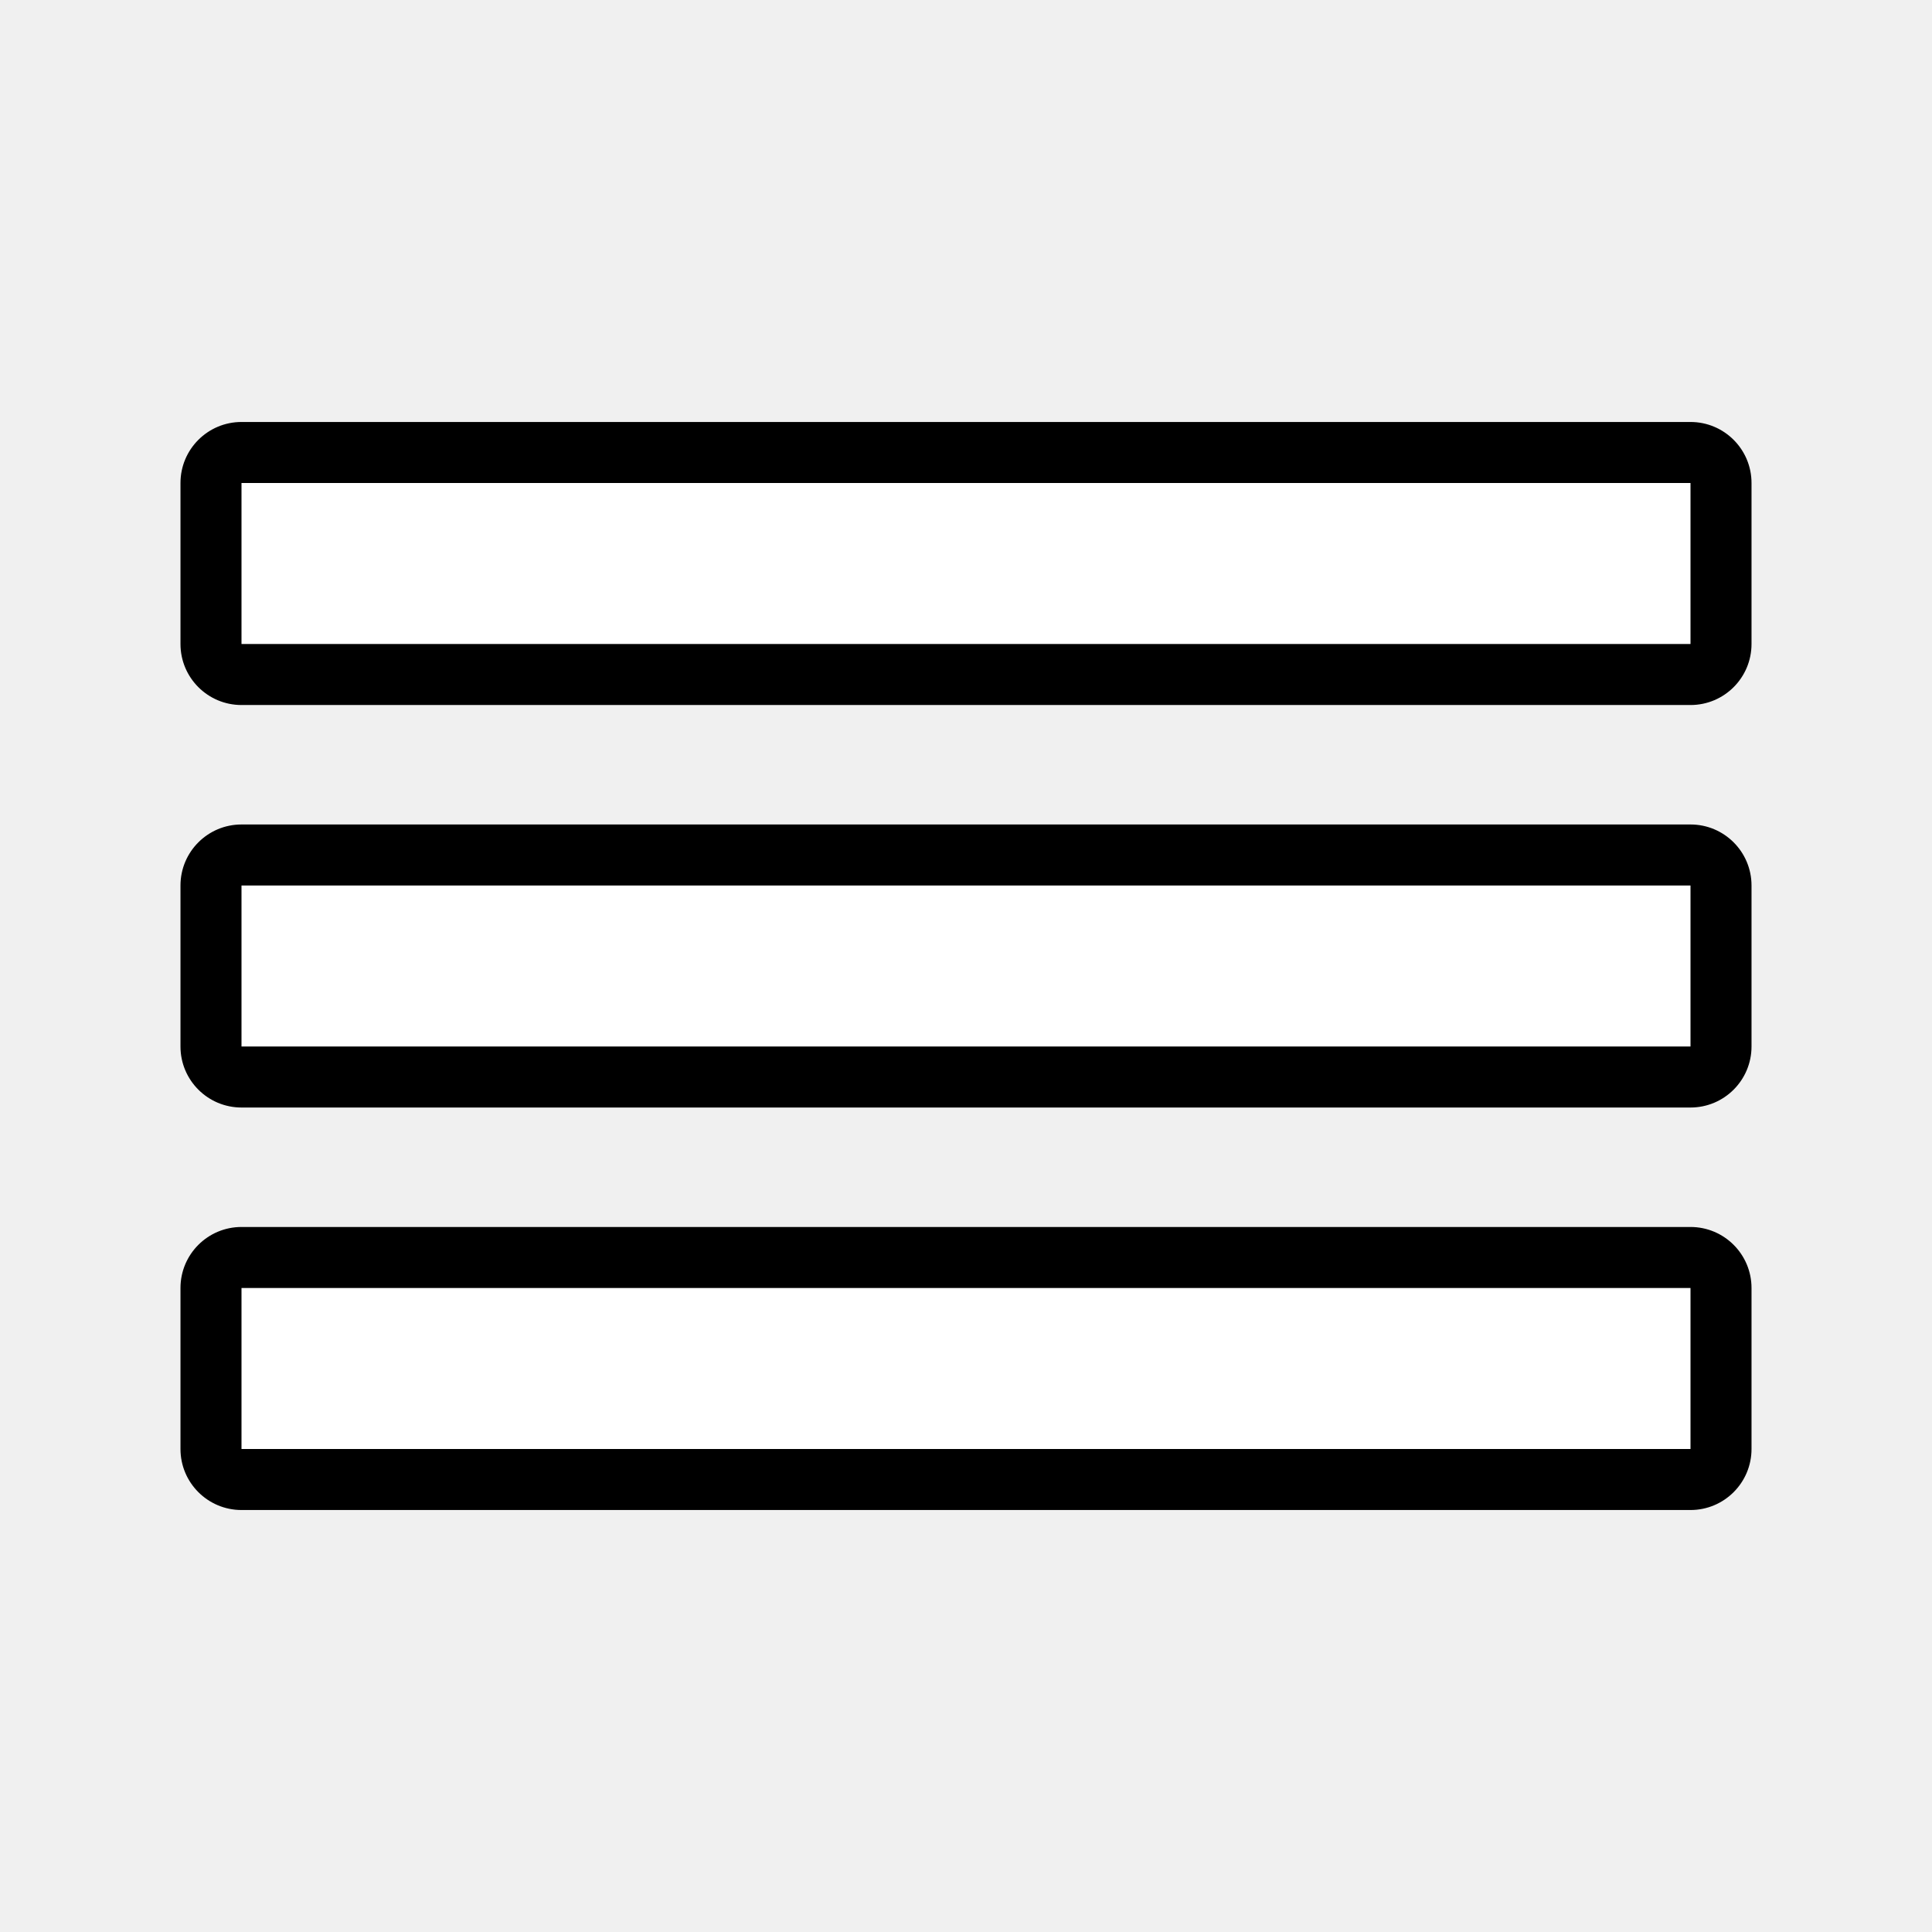
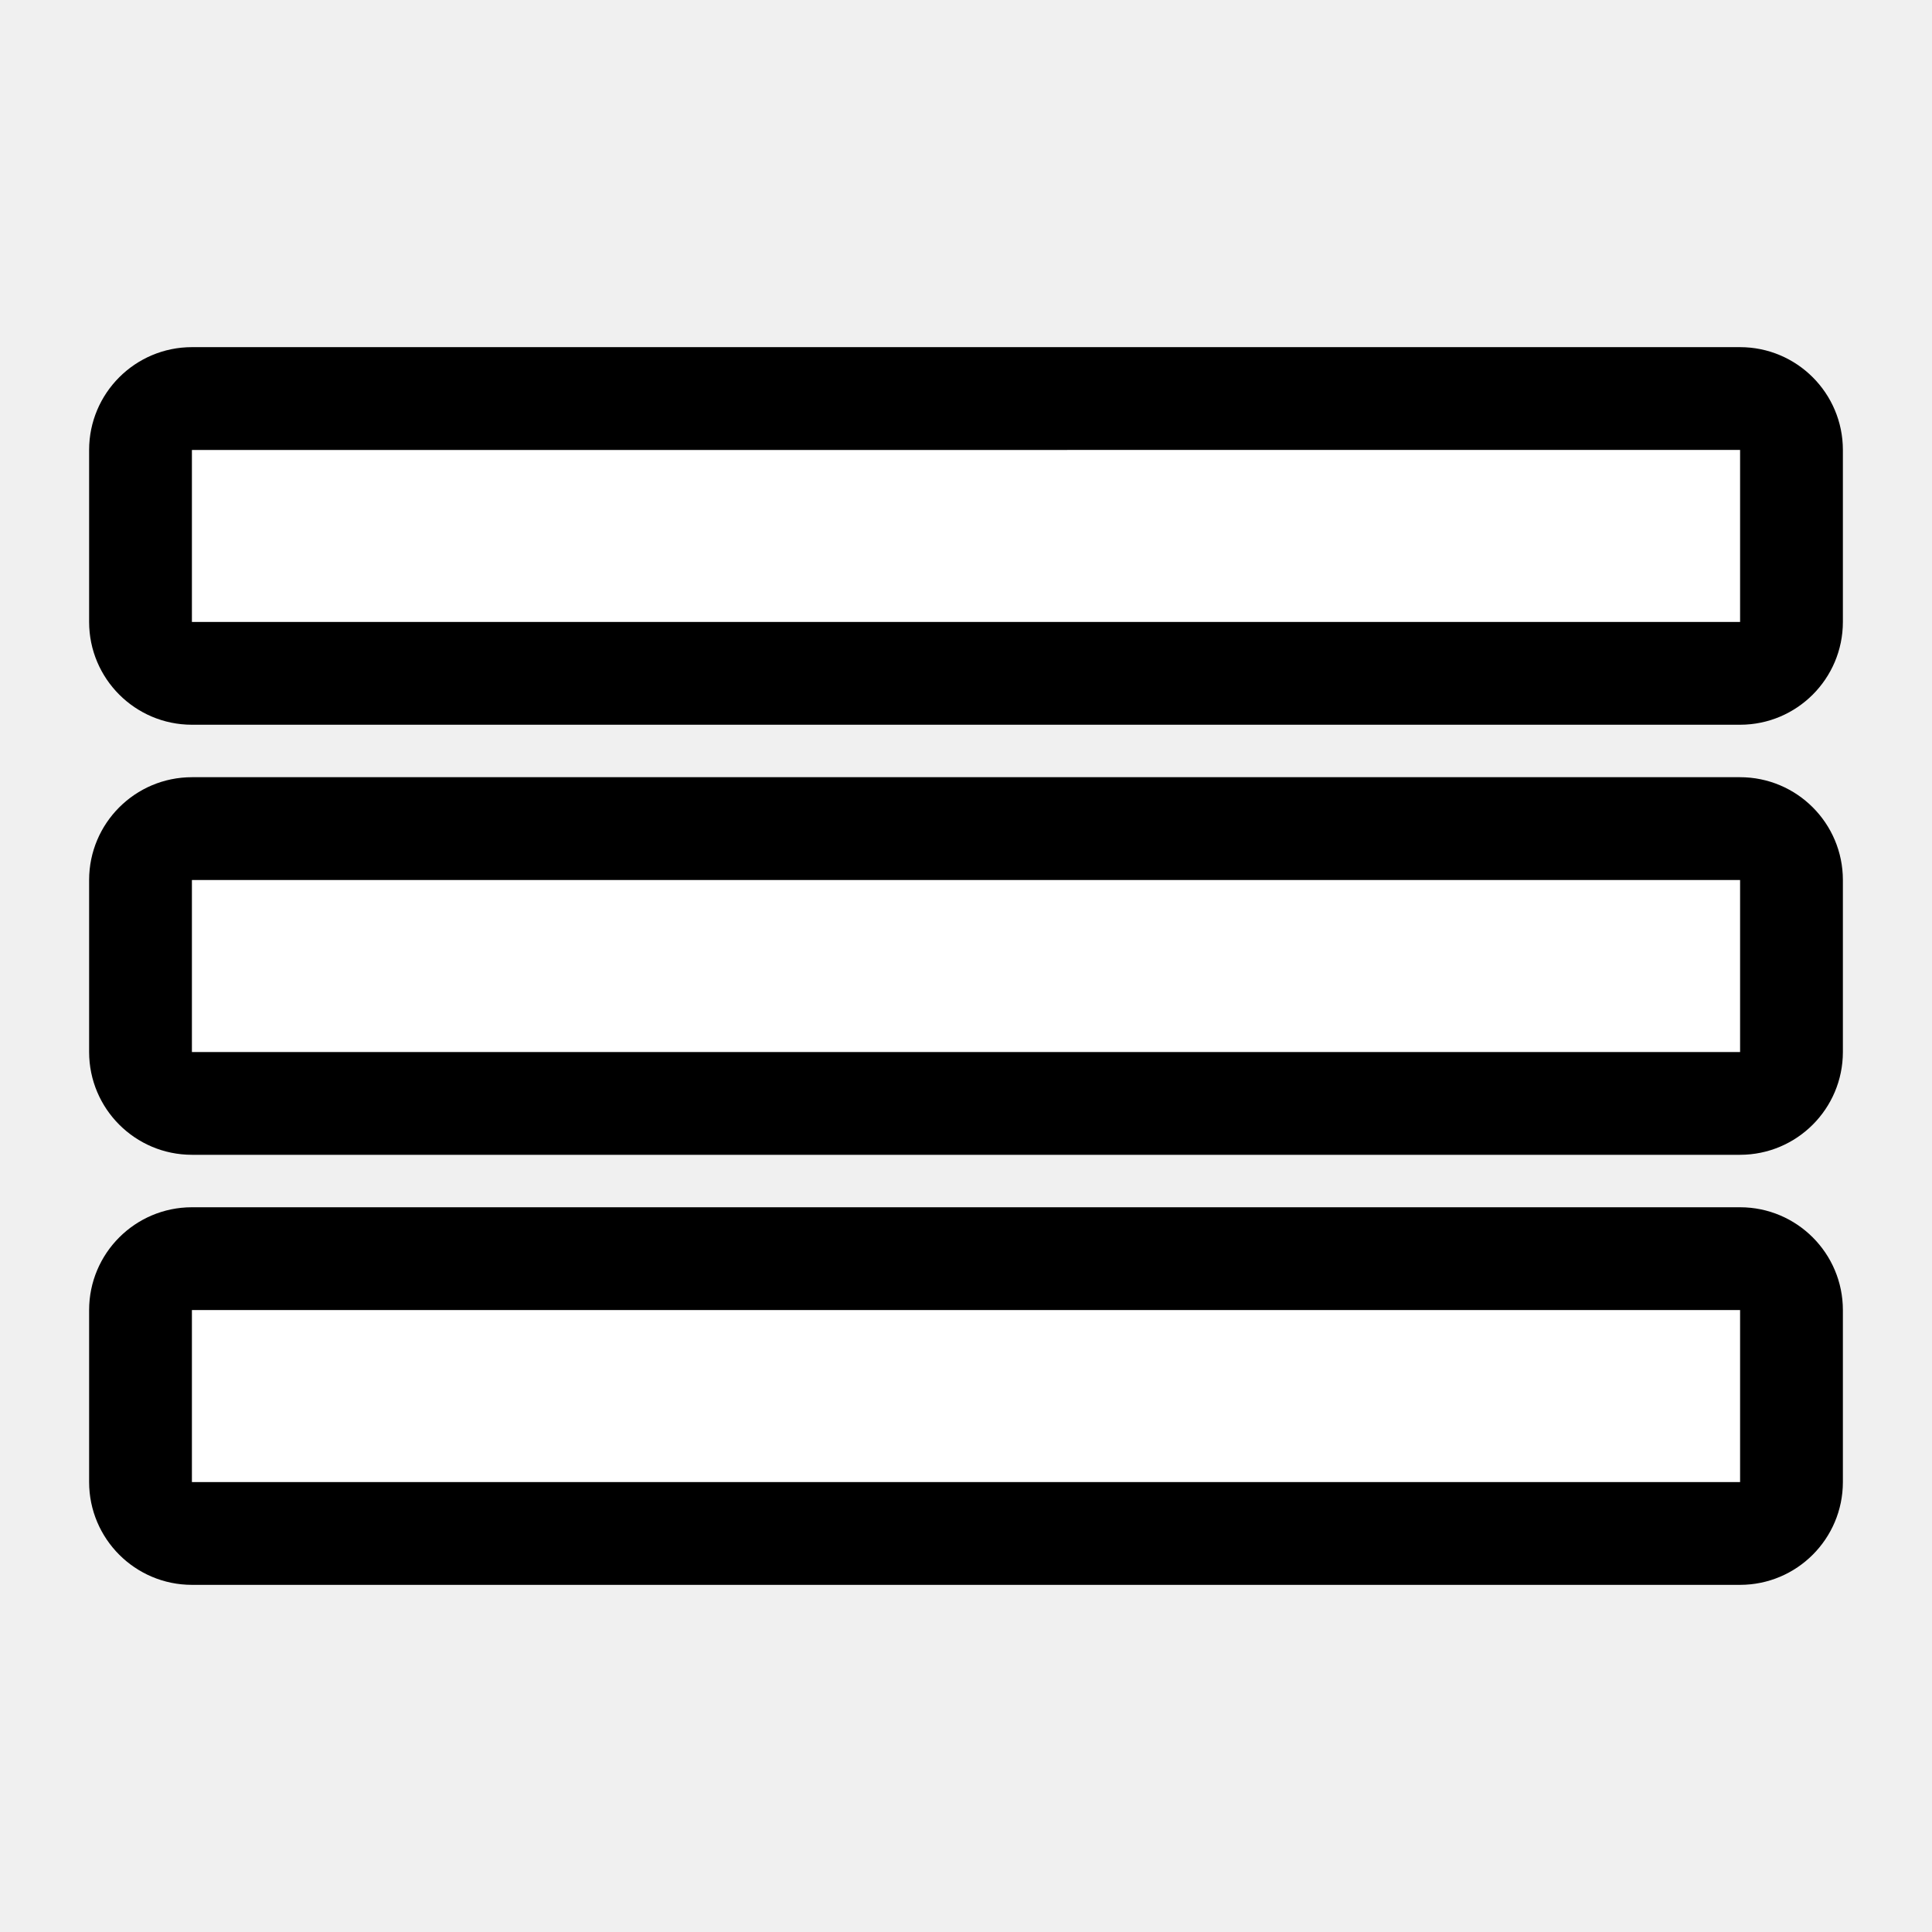
<svg xmlns="http://www.w3.org/2000/svg" height="24px" viewBox="0 0 24 24" width="24px" fill="#FFFFFF" version="1.1" id="svg6">
  <defs id="defs10" />
-   <path id="path4-3" d="M 3,5.242 A 0.758,0.758 0 0 0 2.242,6 V 8 A 0.758,0.758 0 0 0 3,8.758 H 21 A 0.758,0.758 0 0 0 21.758,8 V 6 A 0.758,0.758 0 0 0 21,5.242 Z M 3,10.242 A 0.758,0.758 0 0 0 2.242,11 v 2 A 0.758,0.758 0 0 0 3,13.758 H 21 A 0.758,0.758 0 0 0 21.758,13 V 11 A 0.758,0.758 0 0 0 21,10.242 Z m 0,5 A 0.758,0.758 0 0 0 2.242,16 v 2 A 0.758,0.758 0 0 0 3,18.758 H 21 A 0.758,0.758 0 0 0 21.758,18 V 16 A 0.758,0.758 0 0 0 21,15.242 Z" style="fill:#000000;fill-opacity:1" />
+   <path id="path4-3" d="M 3,4.805 A 1.196,1.196 0 0 0 1.805,6 V 8 A 1.196,1.196 0 0 0 3,9.195 H 21 A 1.196,1.196 0 0 0 22.195,8 V 6 A 1.196,1.196 0 0 0 21,4.805 Z m 0,5 A 1.196,1.196 0 0 0 1.805,11 v 2 A 1.196,1.196 0 0 0 3,14.195 H 21 A 1.196,1.196 0 0 0 22.195,13 V 11 A 1.196,1.196 0 0 0 21,9.805 Z M 3,14.805 A 1.196,1.196 0 0 0 1.805,16 v 2 A 1.196,1.196 0 0 0 3,19.195 H 21 A 1.196,1.196 0 0 0 22.195,18 V 16 A 1.196,1.196 0 0 0 21,14.805 Z" style="fill:#000000;fill-opacity:1" transform="matrix(1.06846,0,0,1.06846,-0.821519,-0.821519)" />
  <path d="M0 0h24v24H0V0z" fill="none" id="path2" />
-   <path d="M3 18h18v-2H3v2zm0-5h18v-2H3v2zm0-7v2h18V6H3z" id="path4" />
+   <path d="M 2.384,18.411 H 21.616 V 16.274 H 2.384 Z m 0,-5.342 H 21.616 V 10.932 H 2.384 Z m 0,-7.479 V 7.726 H 21.616 V 5.589 Z" id="path4" style="stroke-width:1.068" />
</svg>
